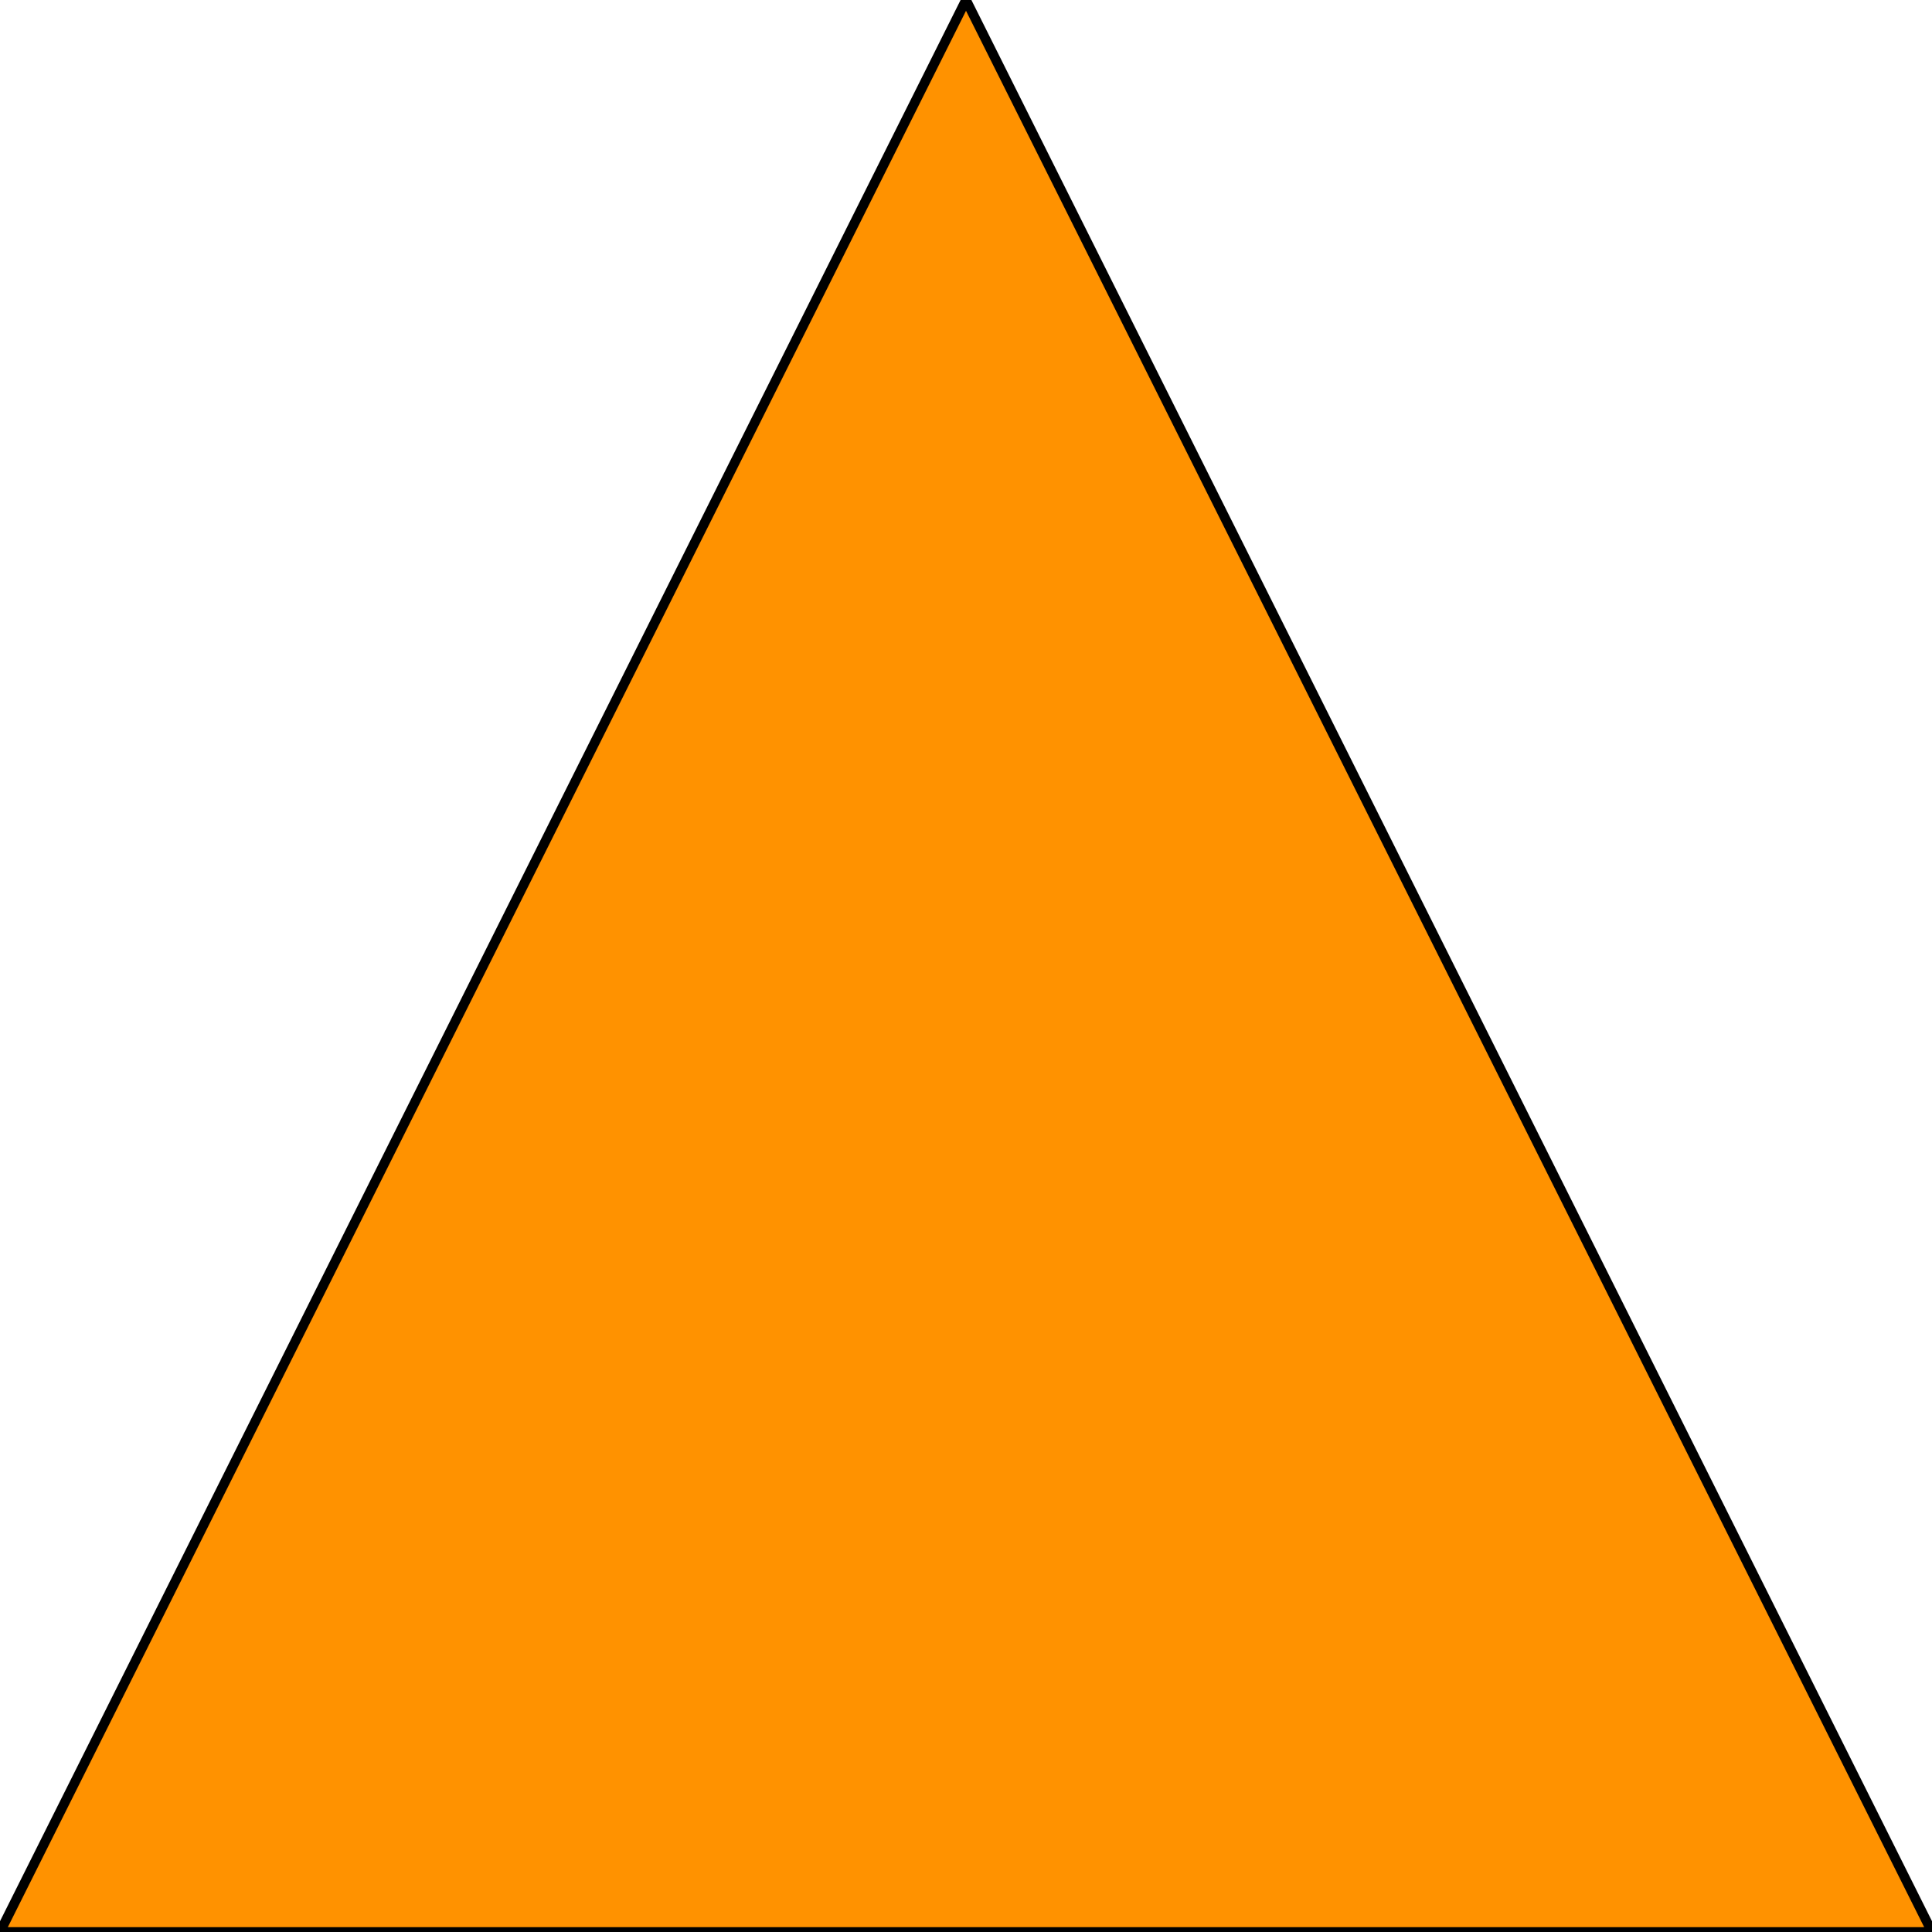
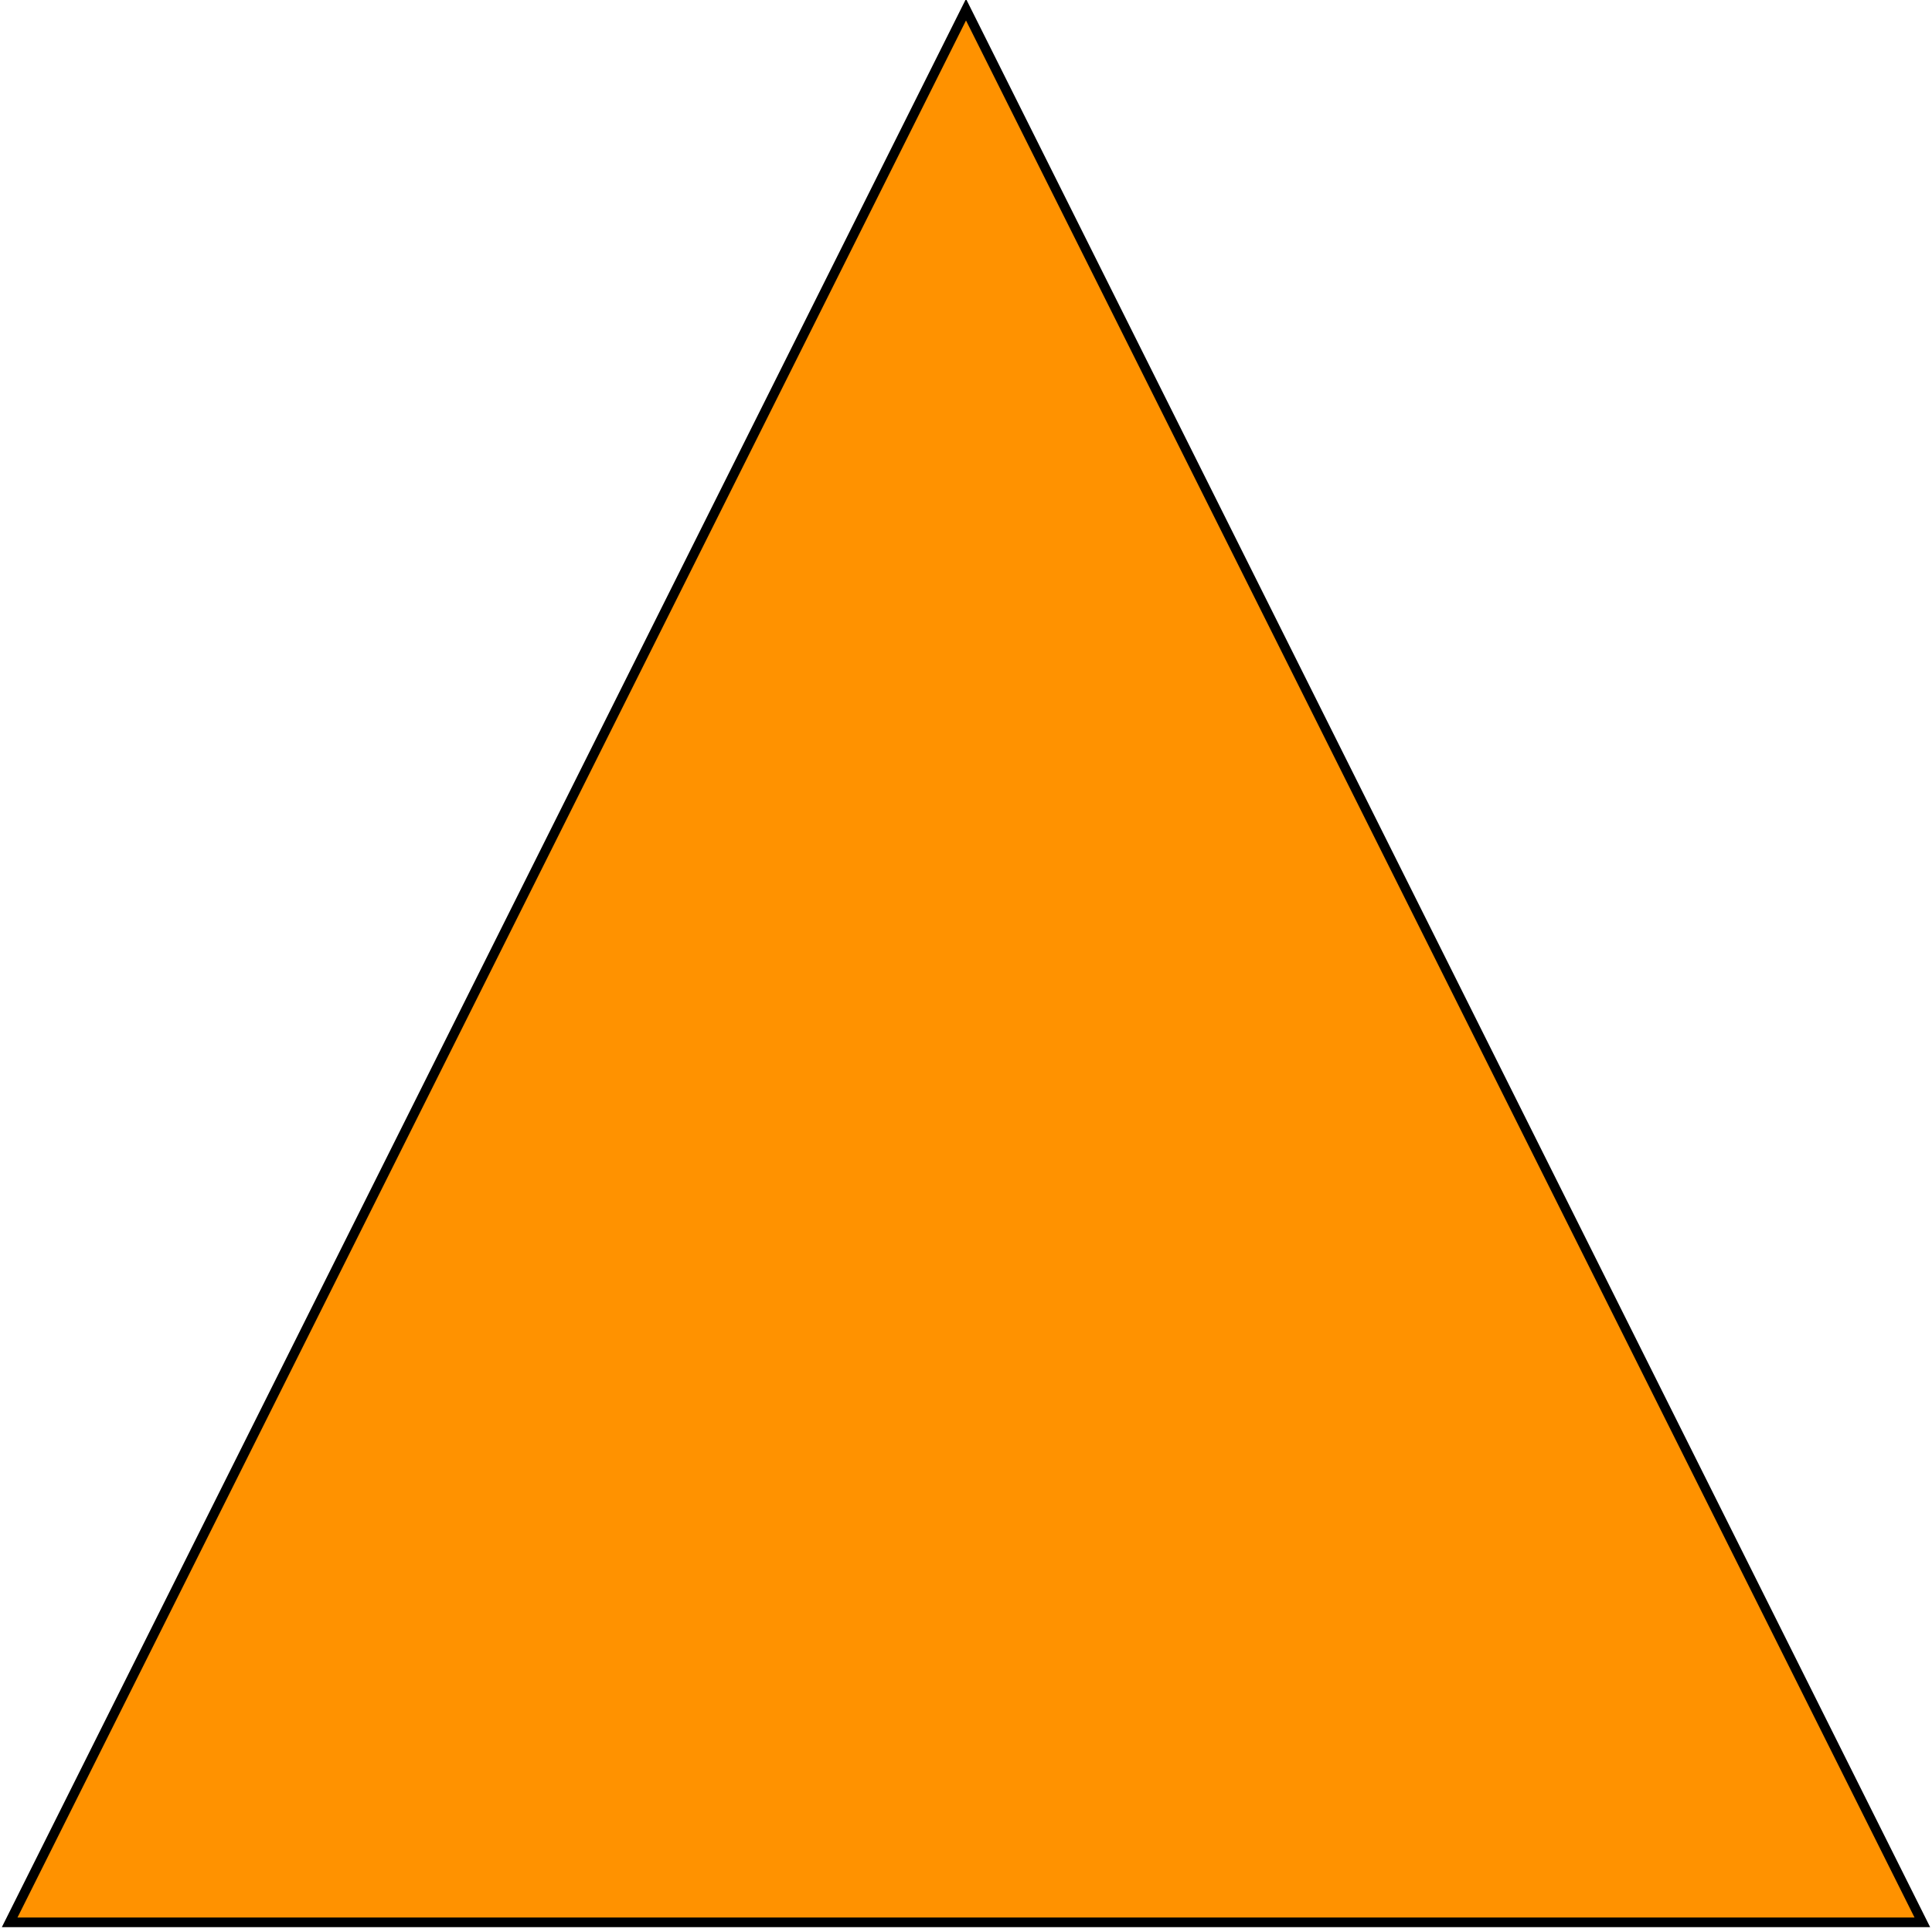
<svg xmlns="http://www.w3.org/2000/svg" version="1.1" id="Layer_1" x="0px" y="0px" viewBox="0 0 200 200" style="enable-background:new 0 0 200 200;" xml:space="preserve">
  <style type="text/css">
	.st0{fill:#FF9200;stroke:#000000;stroke-miterlimit:10;}
</style>
-   <polygon class="st0" points="0,200 200,200 100,0 " />
+   <polygon class="st0" points="1,199 199,199 100,1 " />
</svg>
